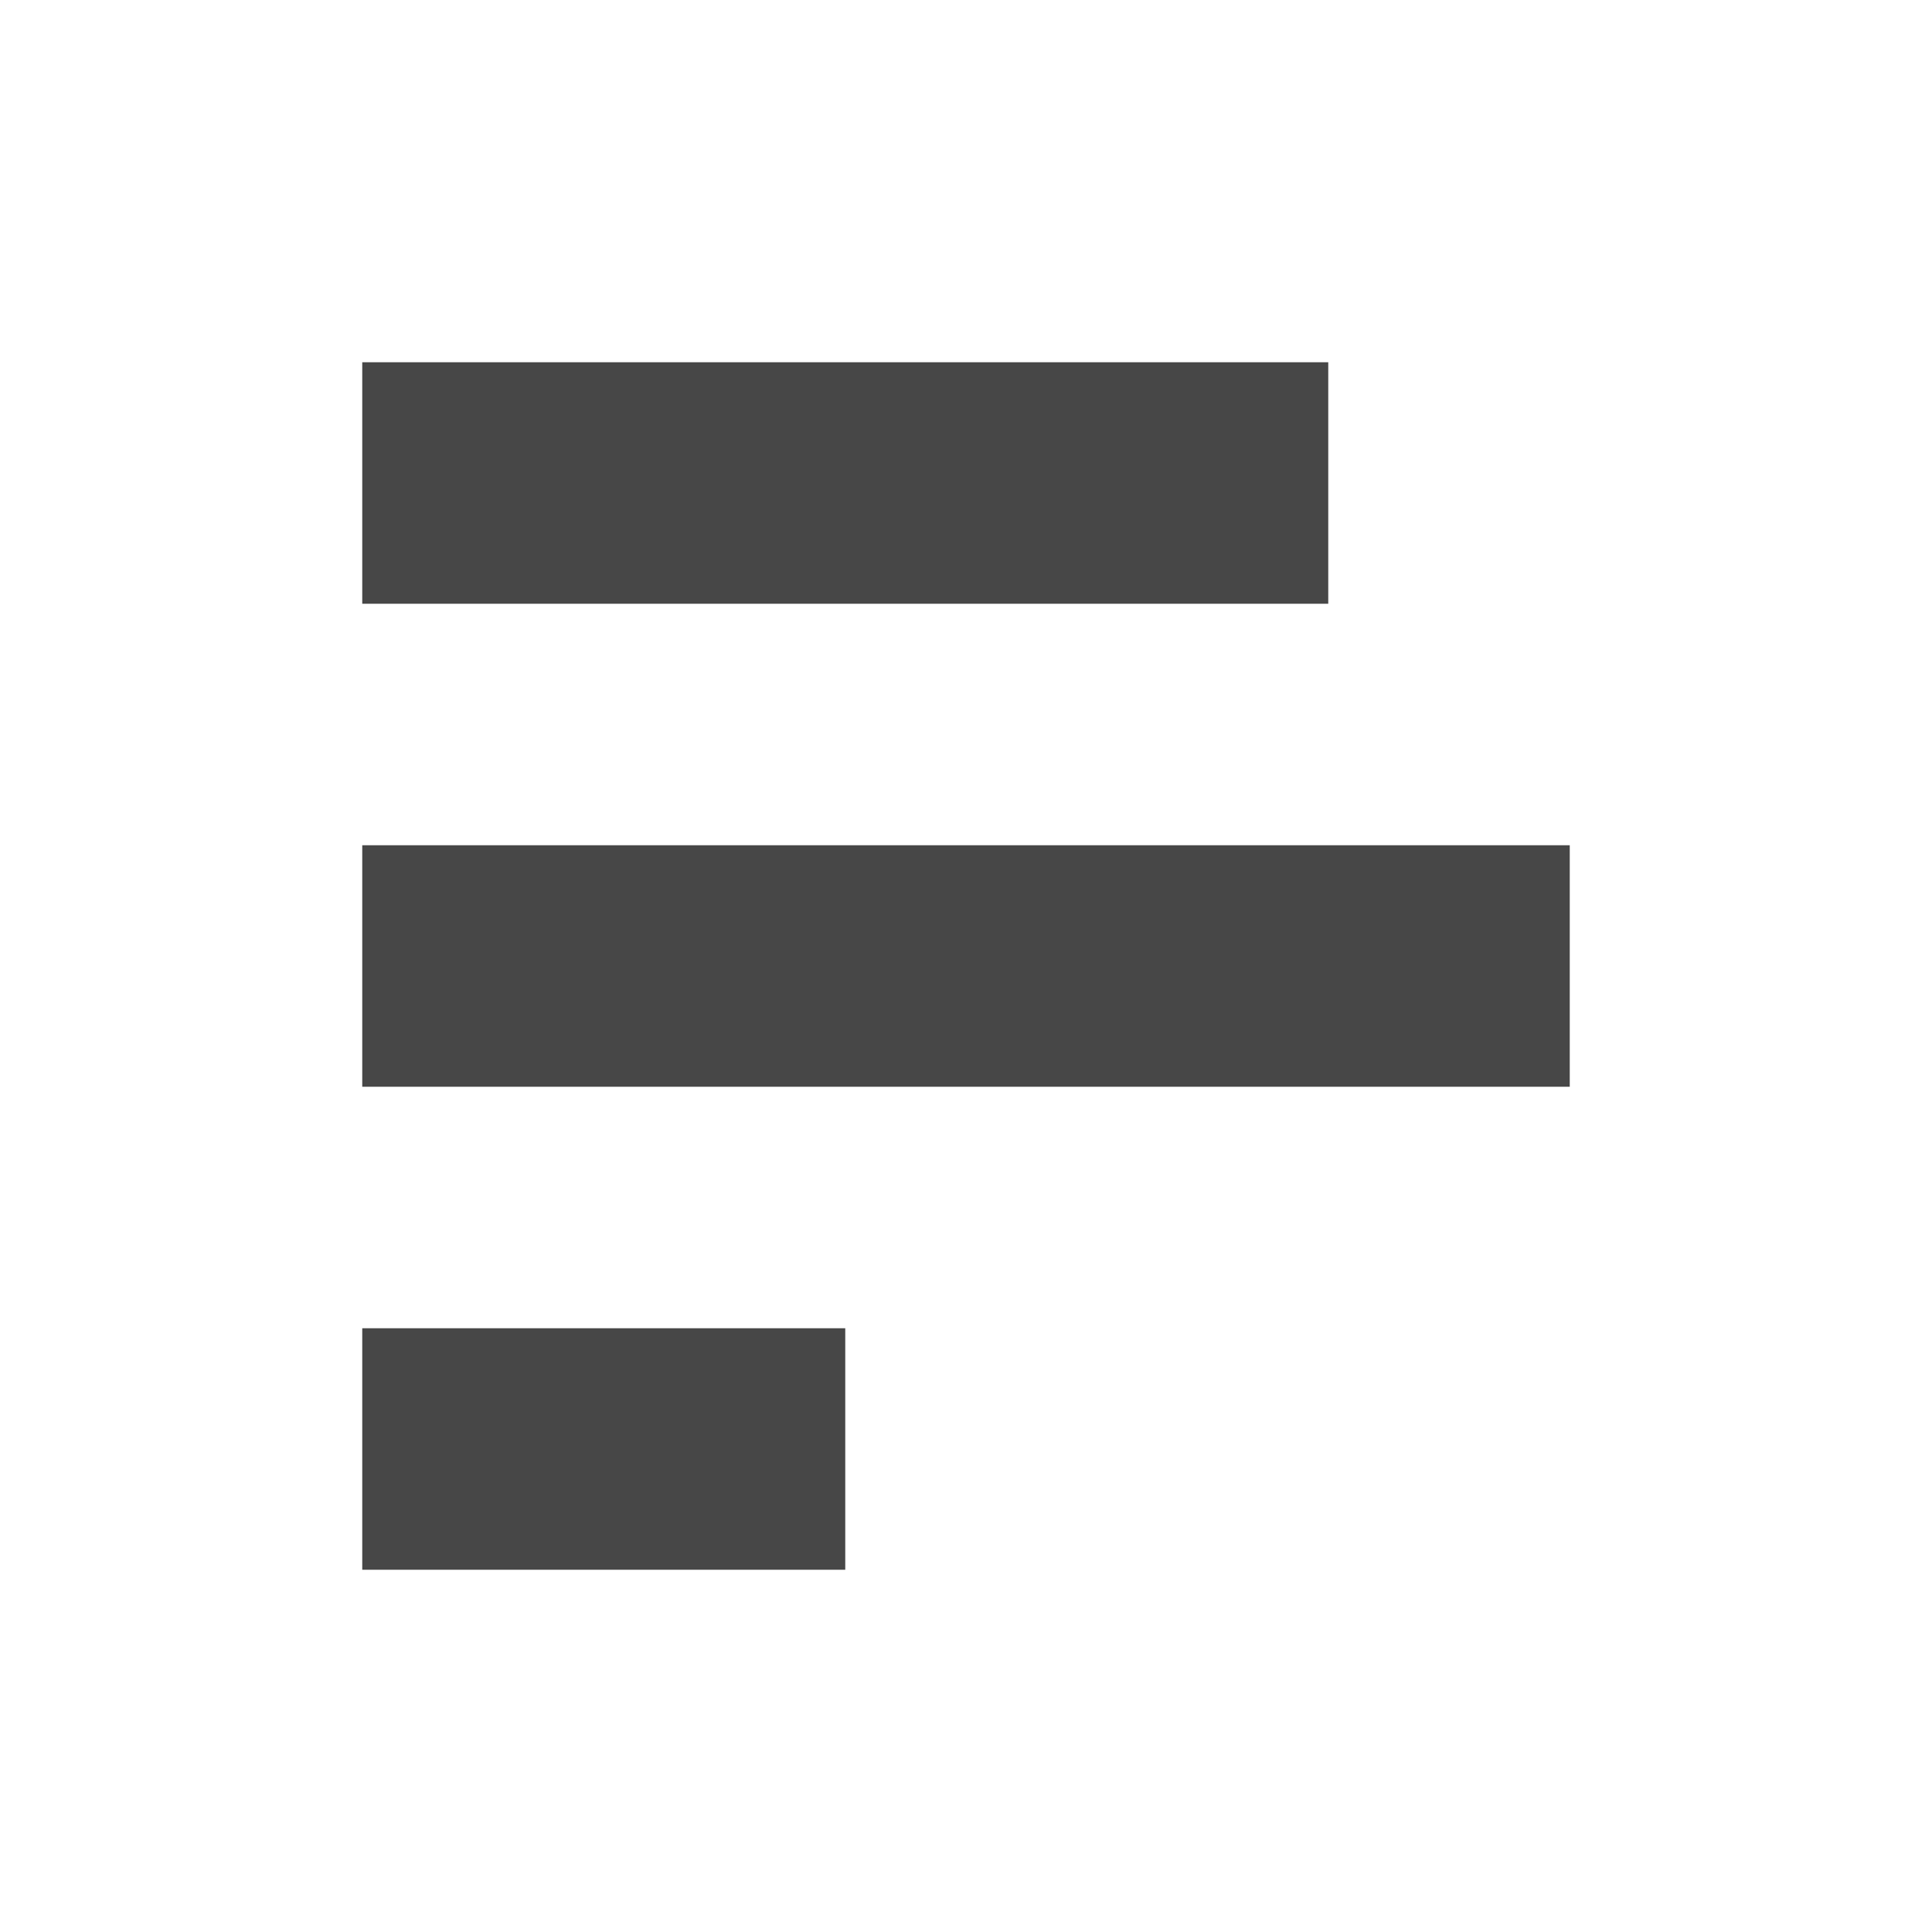
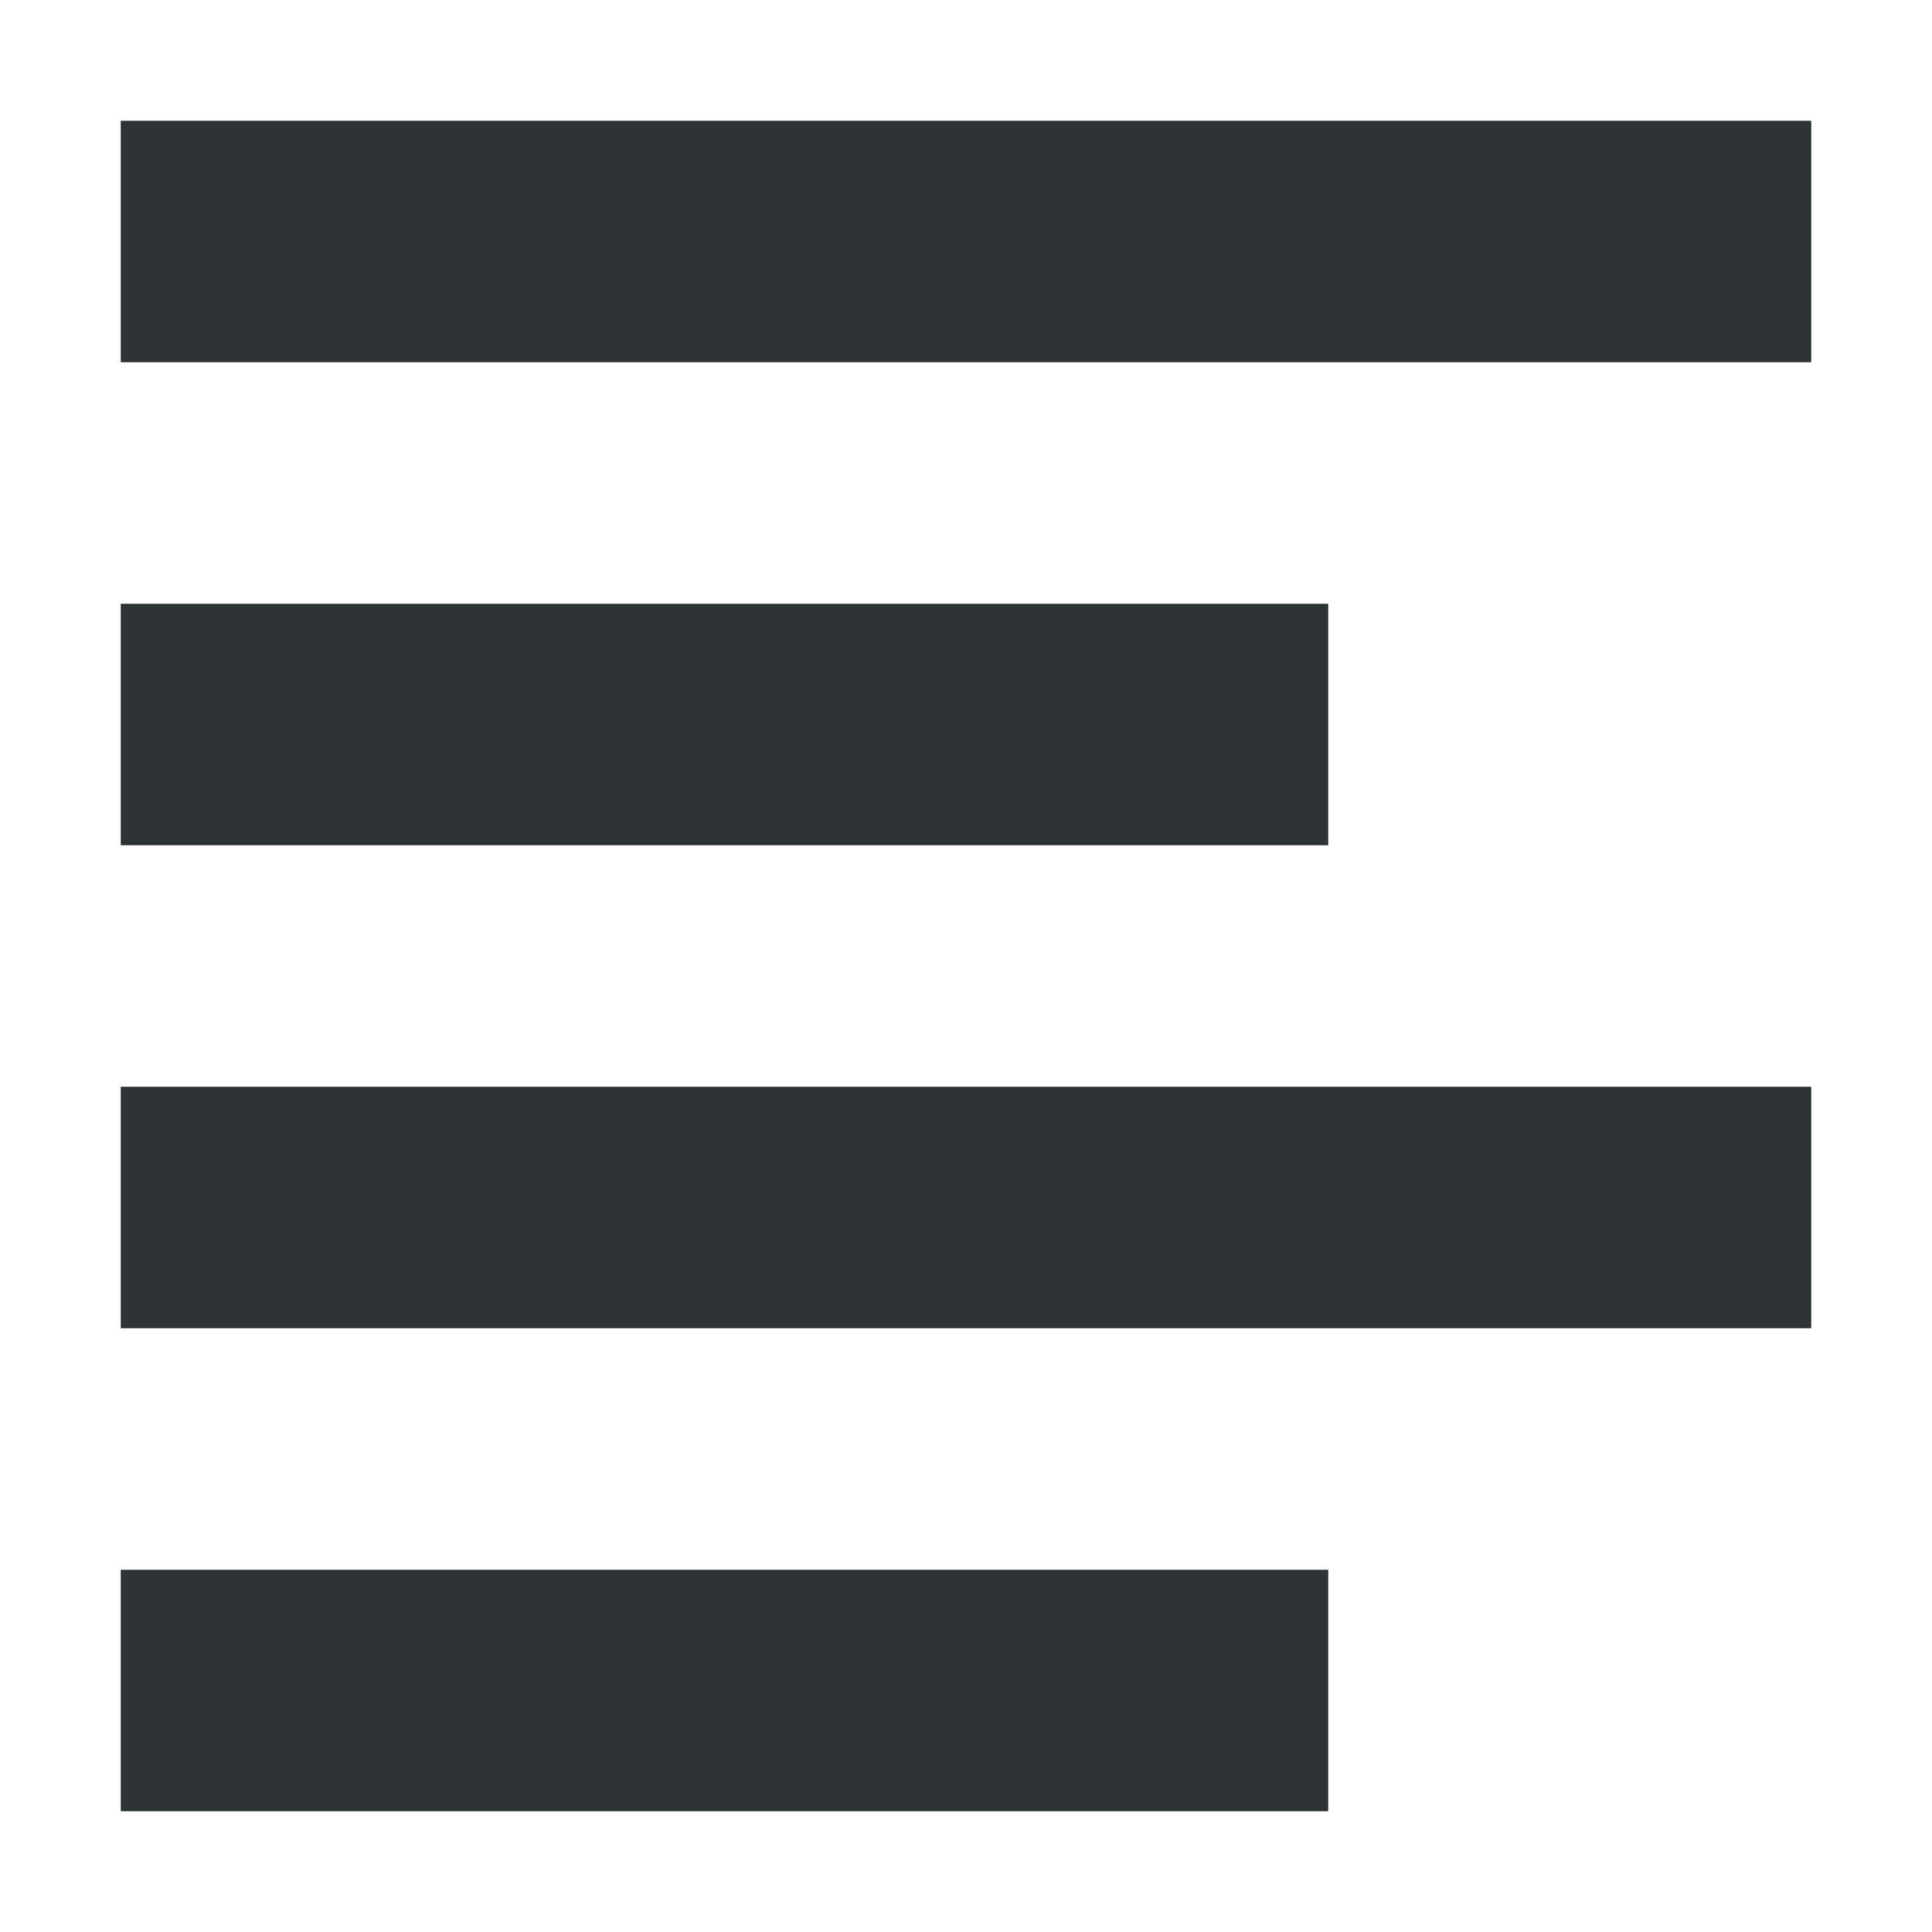
- <svg xmlns="http://www.w3.org/2000/svg" width="16" height="16">
-   <g color="#bebebe" fill="#474747">
-     <path d="M3 3h8v2H3zM3 7h10v2H3zM3 11h4v2H3z" style="marker:none" overflow="visible" />
-   </g>
+ <svg xmlns="http://www.w3.org/2000/svg" height="16px" viewBox="0 0 16 16" width="16px" version="1.1" id="svg1">
+   <defs id="defs1" />
+   <path id="path557-8" d="m 1,1 v 2 h 14 v -2 z m 0,4 v 2 h 10 v -2 z m 0,4 v 2 h 14 v -2 z m 0,4 v 2 h 10 v -2 z" style="fill:#2e3436;fill-opacity:1" />
</svg>
